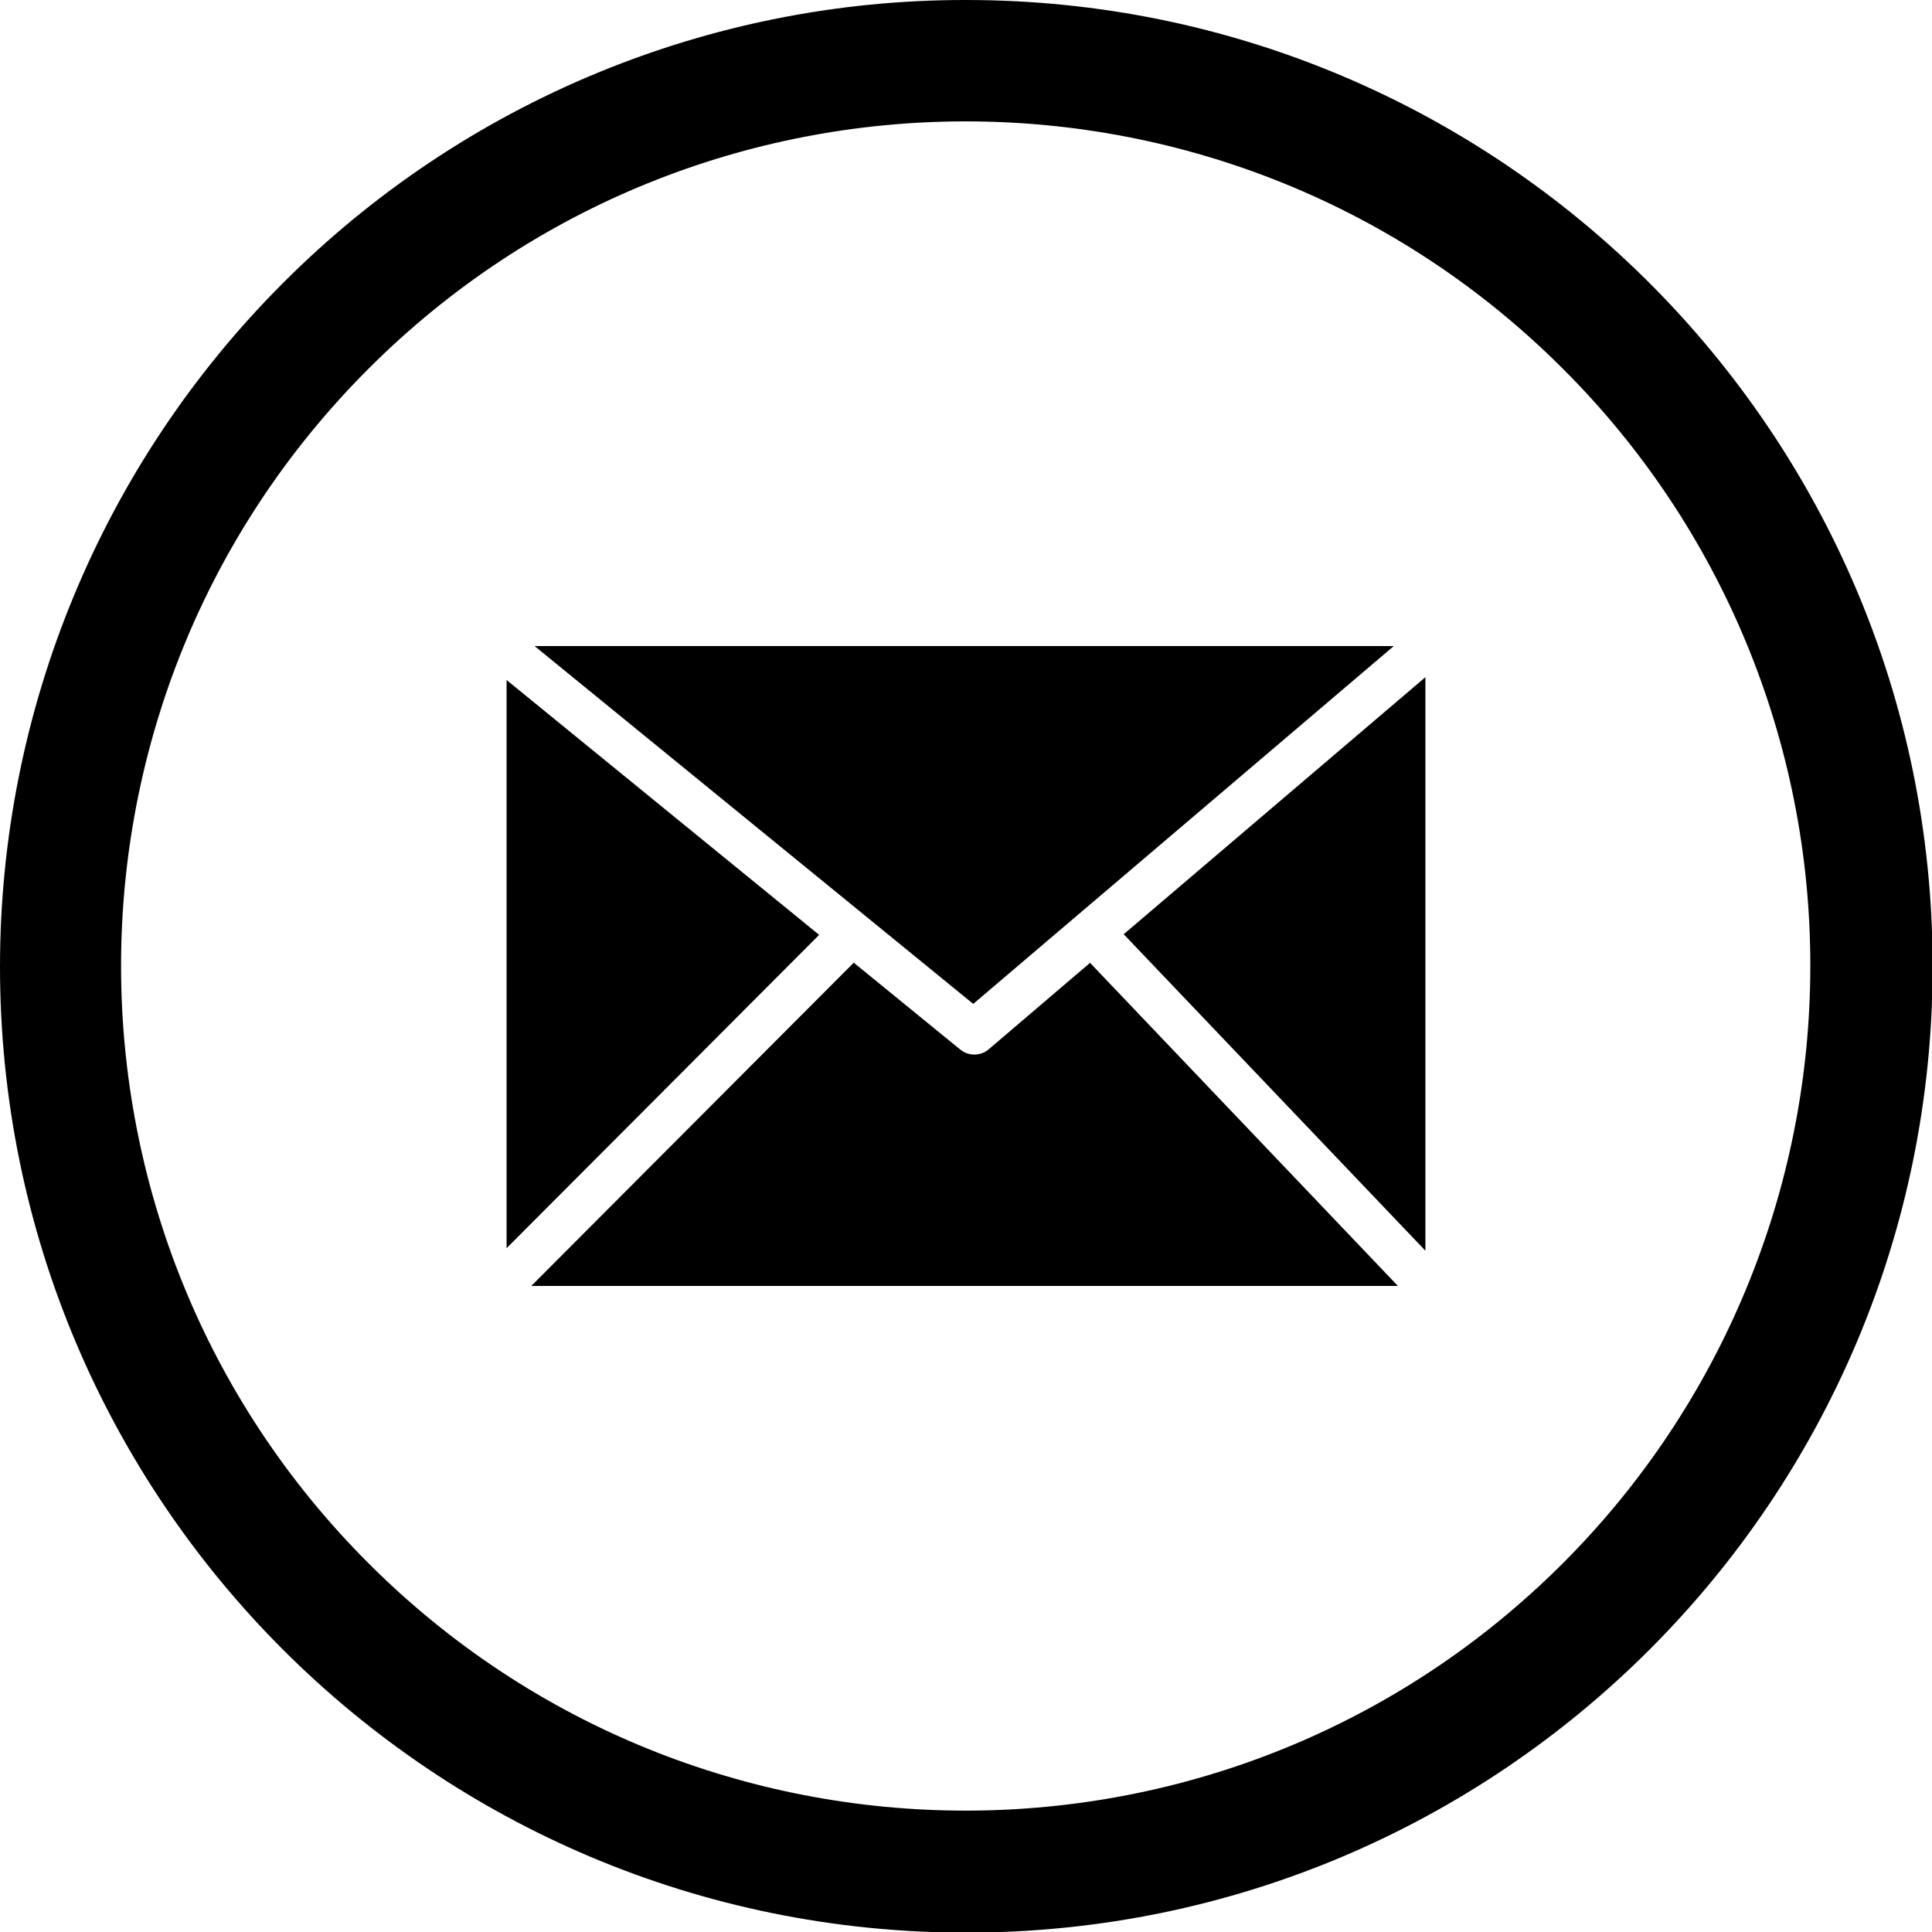
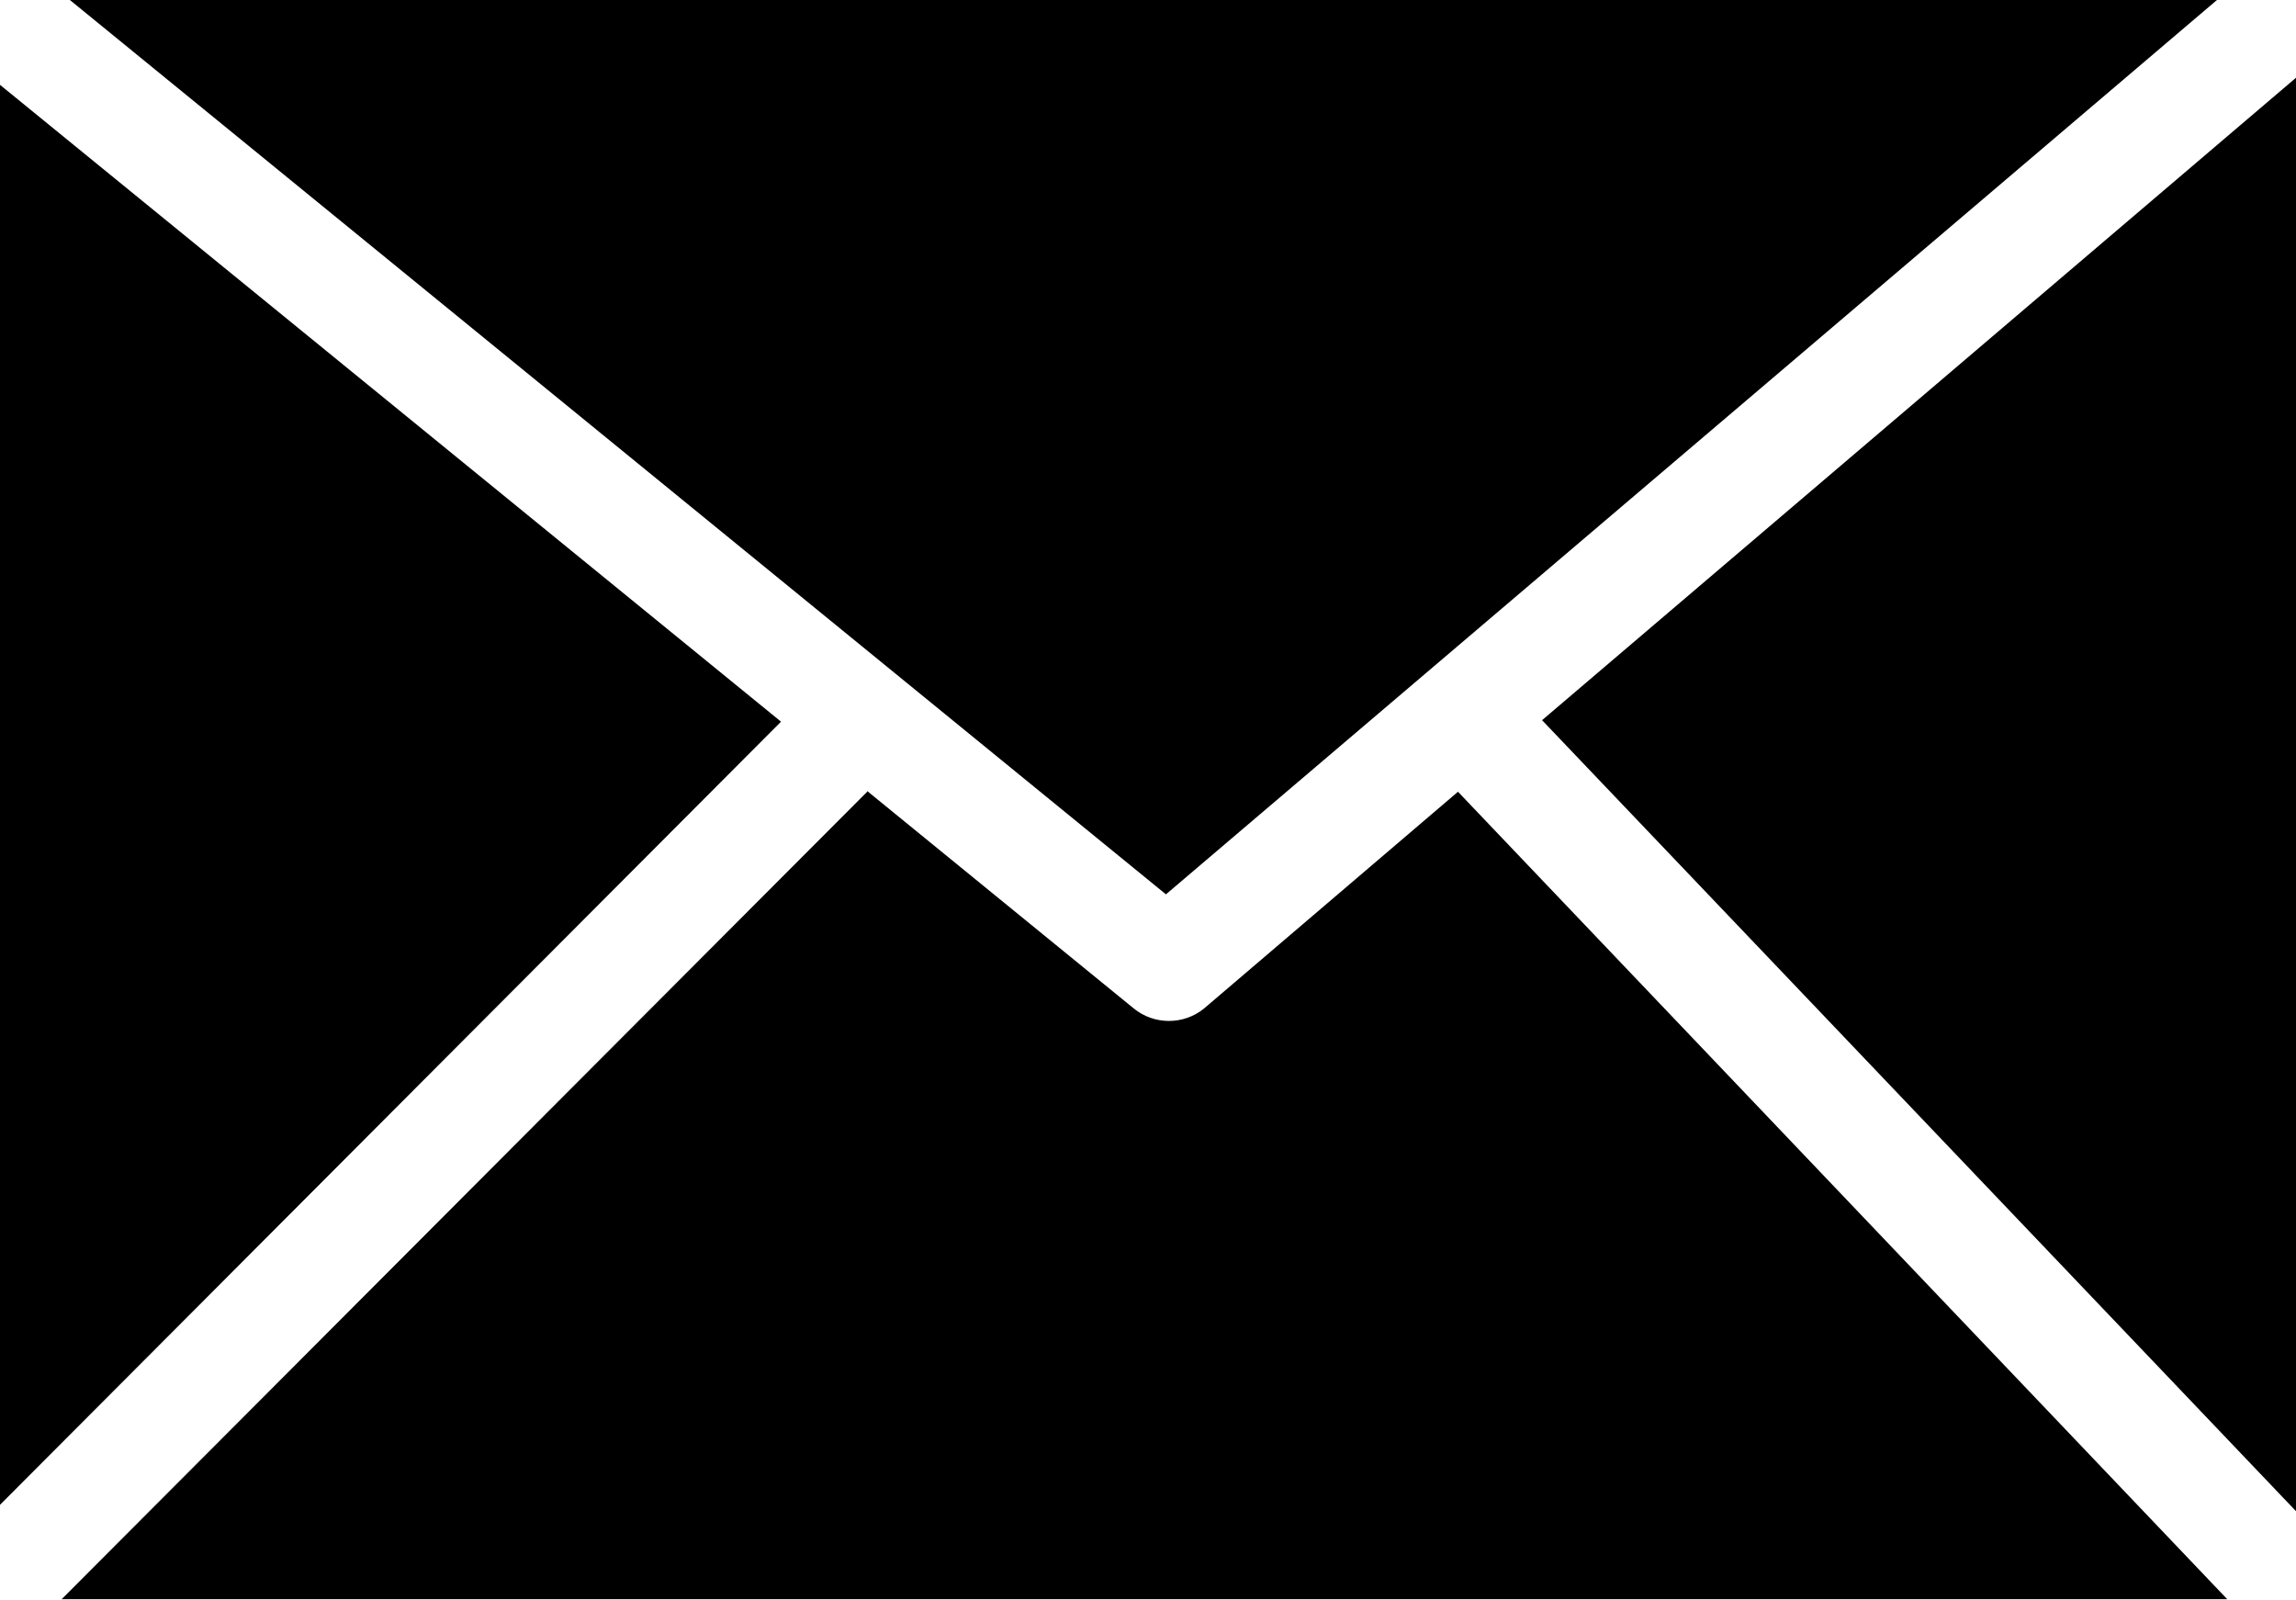
- <svg xmlns="http://www.w3.org/2000/svg" id="Layer_1" data-name="Layer 1" viewBox="0 0 122.88 122.88">
-   <path d="M61.44,0c33.94,0,61.47,27.5,61.48,61.44s-27.5,61.47-61.44,61.48C27.53,122.93,0,95.42,0,61.48c0-16.31,6.47-31.95,18-43.48C29.51,6.46,45.14-.02,61.44,0ZM32.22,79.39l19.88-19.93-19.88-16.21v36.14ZM54.29,61.24l-20.5,20.55h55.12l-19.58-20.55-6.46,5.51h0c-.52.43-1.28.43-1.8,0l-6.78-5.53v.02ZM71.47,59.42l19.19,20.13v-36.48s-19.19,16.35-19.19,16.35ZM34,41.09l27.9,22.76,26.75-22.76h-54.65ZM99.4,23.45c-20.98-20.98-55-20.97-75.97.01-20.98,20.98-20.97,55,.01,75.97,20.98,20.98,55,20.97,75.97-.01,10.07-10.07,15.73-23.73,15.73-37.97.02-14.26-5.64-27.93-15.74-38Z" />
+ <svg xmlns="http://www.w3.org/2000/svg" id="Layer_1" data-name="Layer 1" viewBox="0 0 122.88 85.58">
+   <path d="M0,80.53l41.8-41.91L0,4.54v75.99ZM46.41,42.37L3.3,85.58h115.9l-41.17-43.21-13.58,11.59h0c-1.09.9-2.69.9-3.78,0l-14.26-11.63s0,.04,0,.04ZM82.53,38.54l40.35,42.33V4.16l-40.35,34.38ZM3.74,0l58.66,47.86L118.65,0S3.74,0,3.74,0Z" />
</svg>
